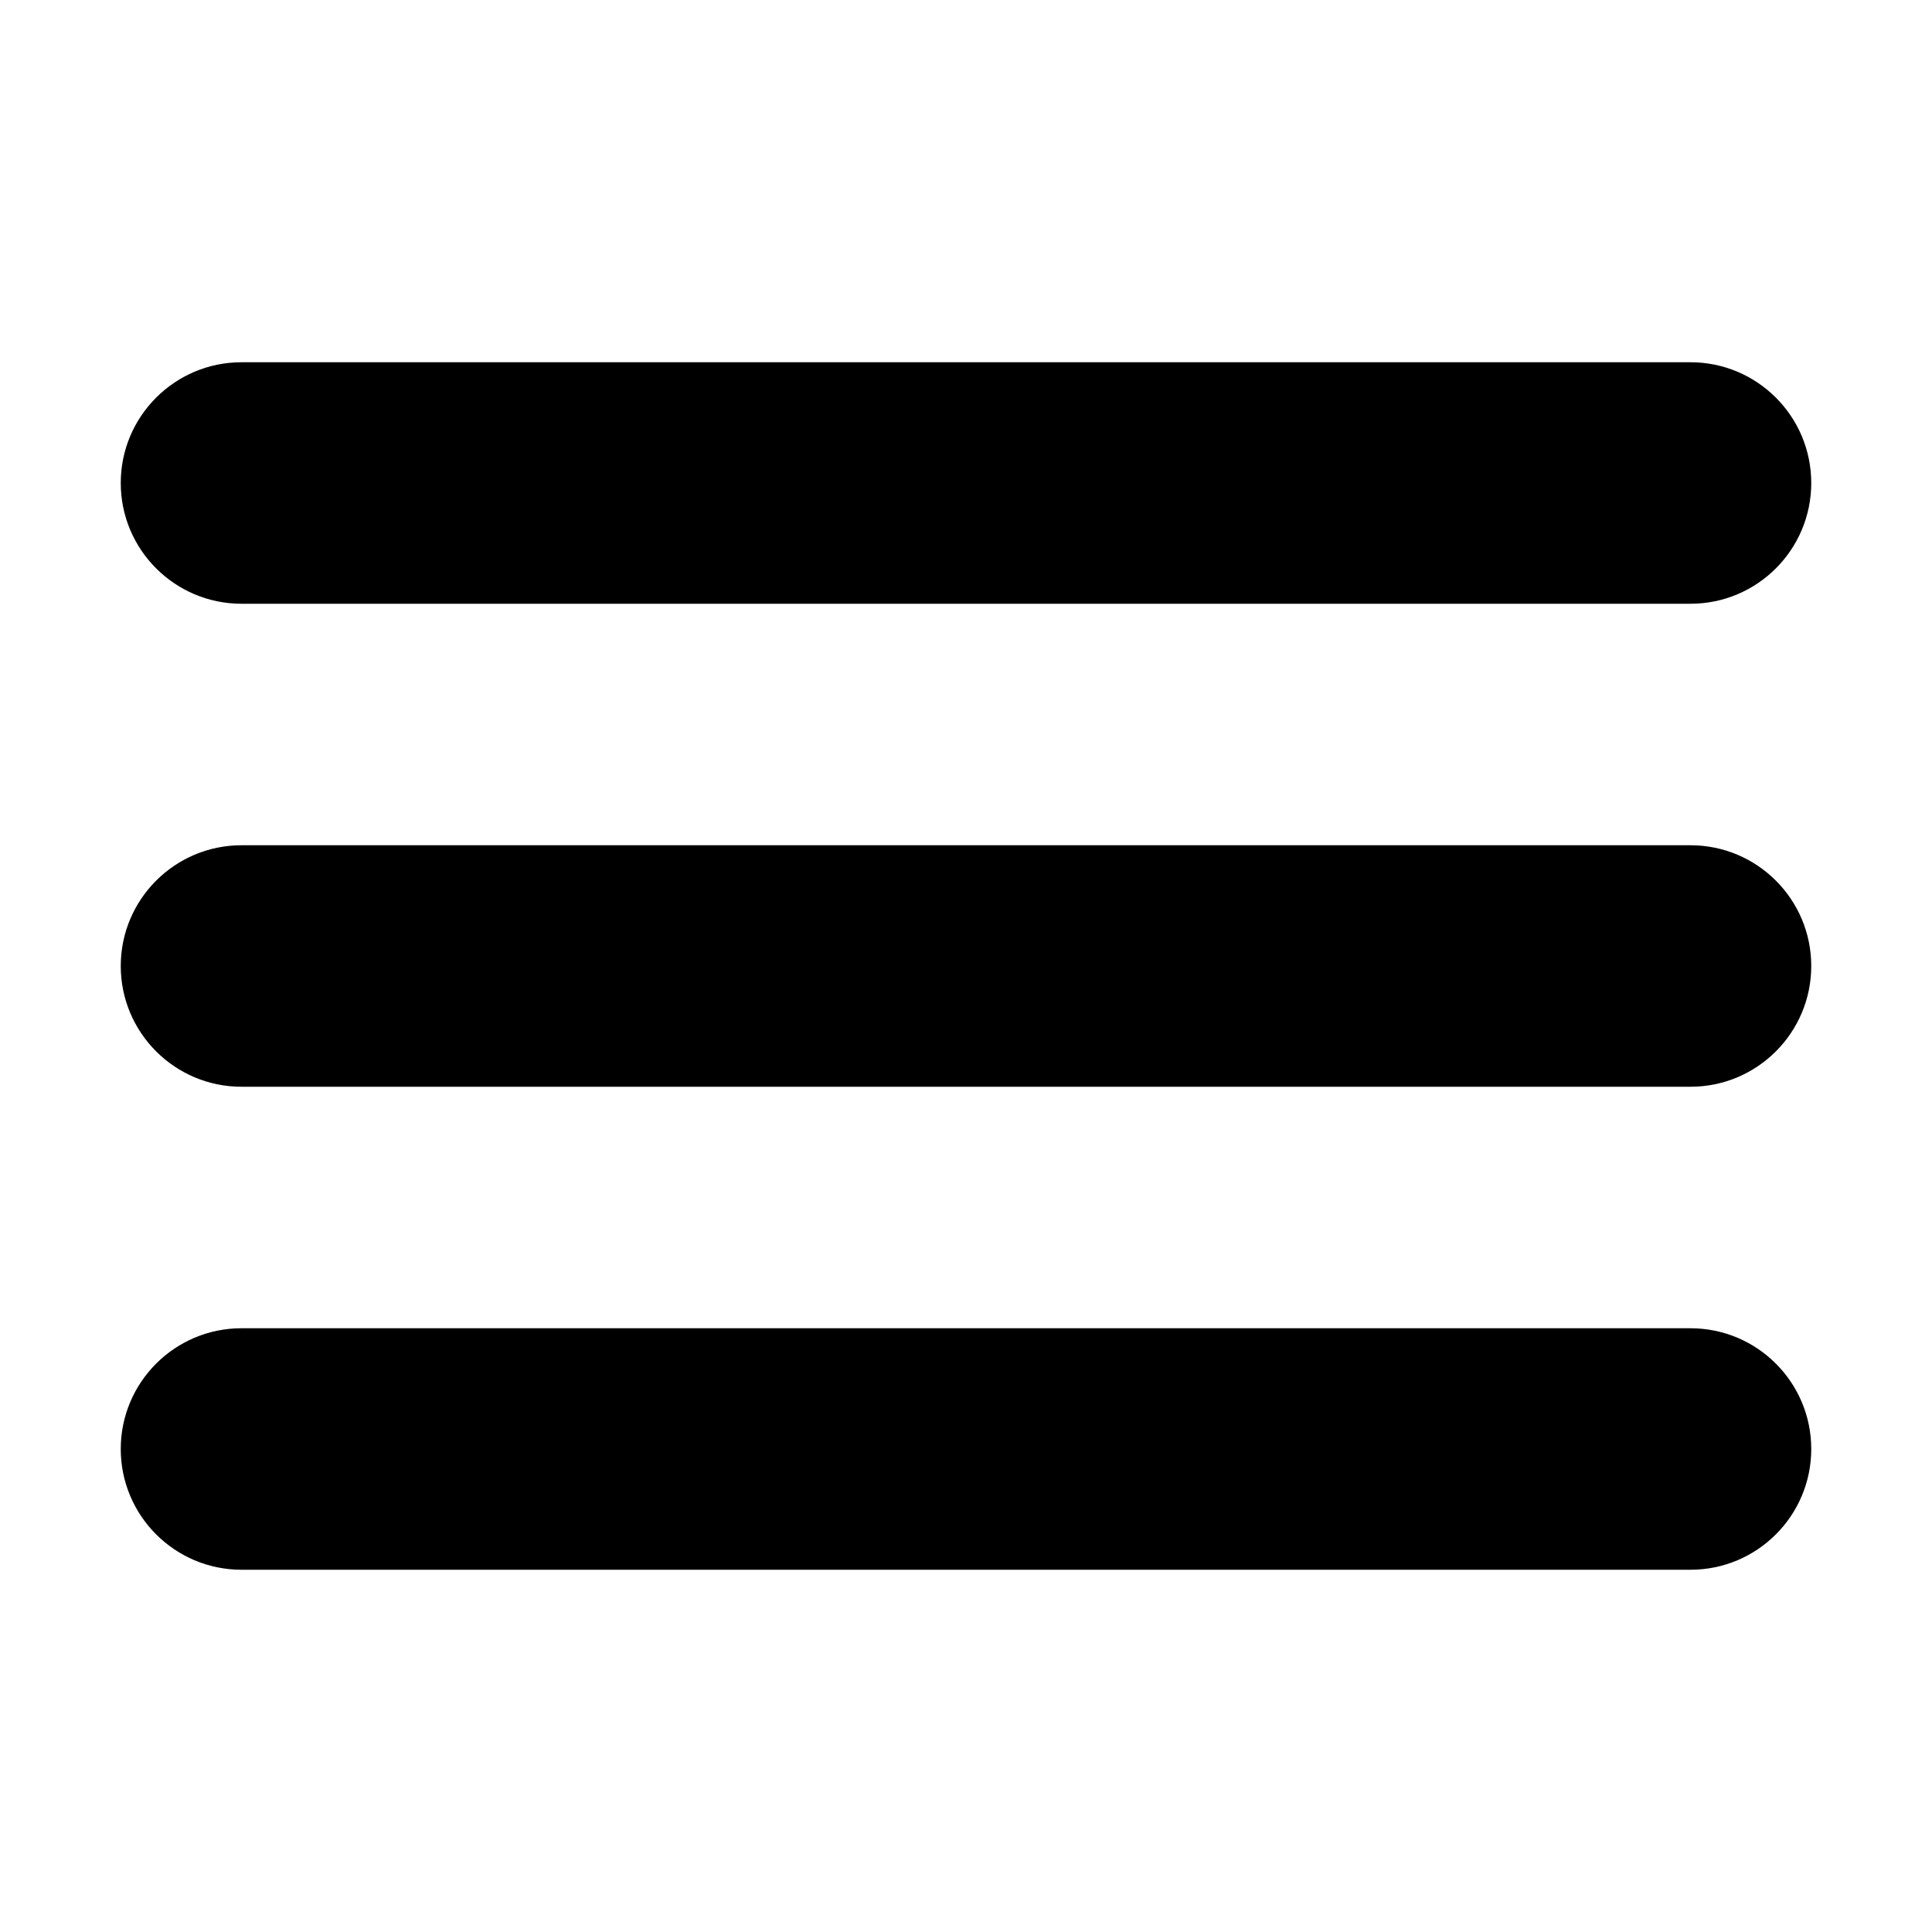
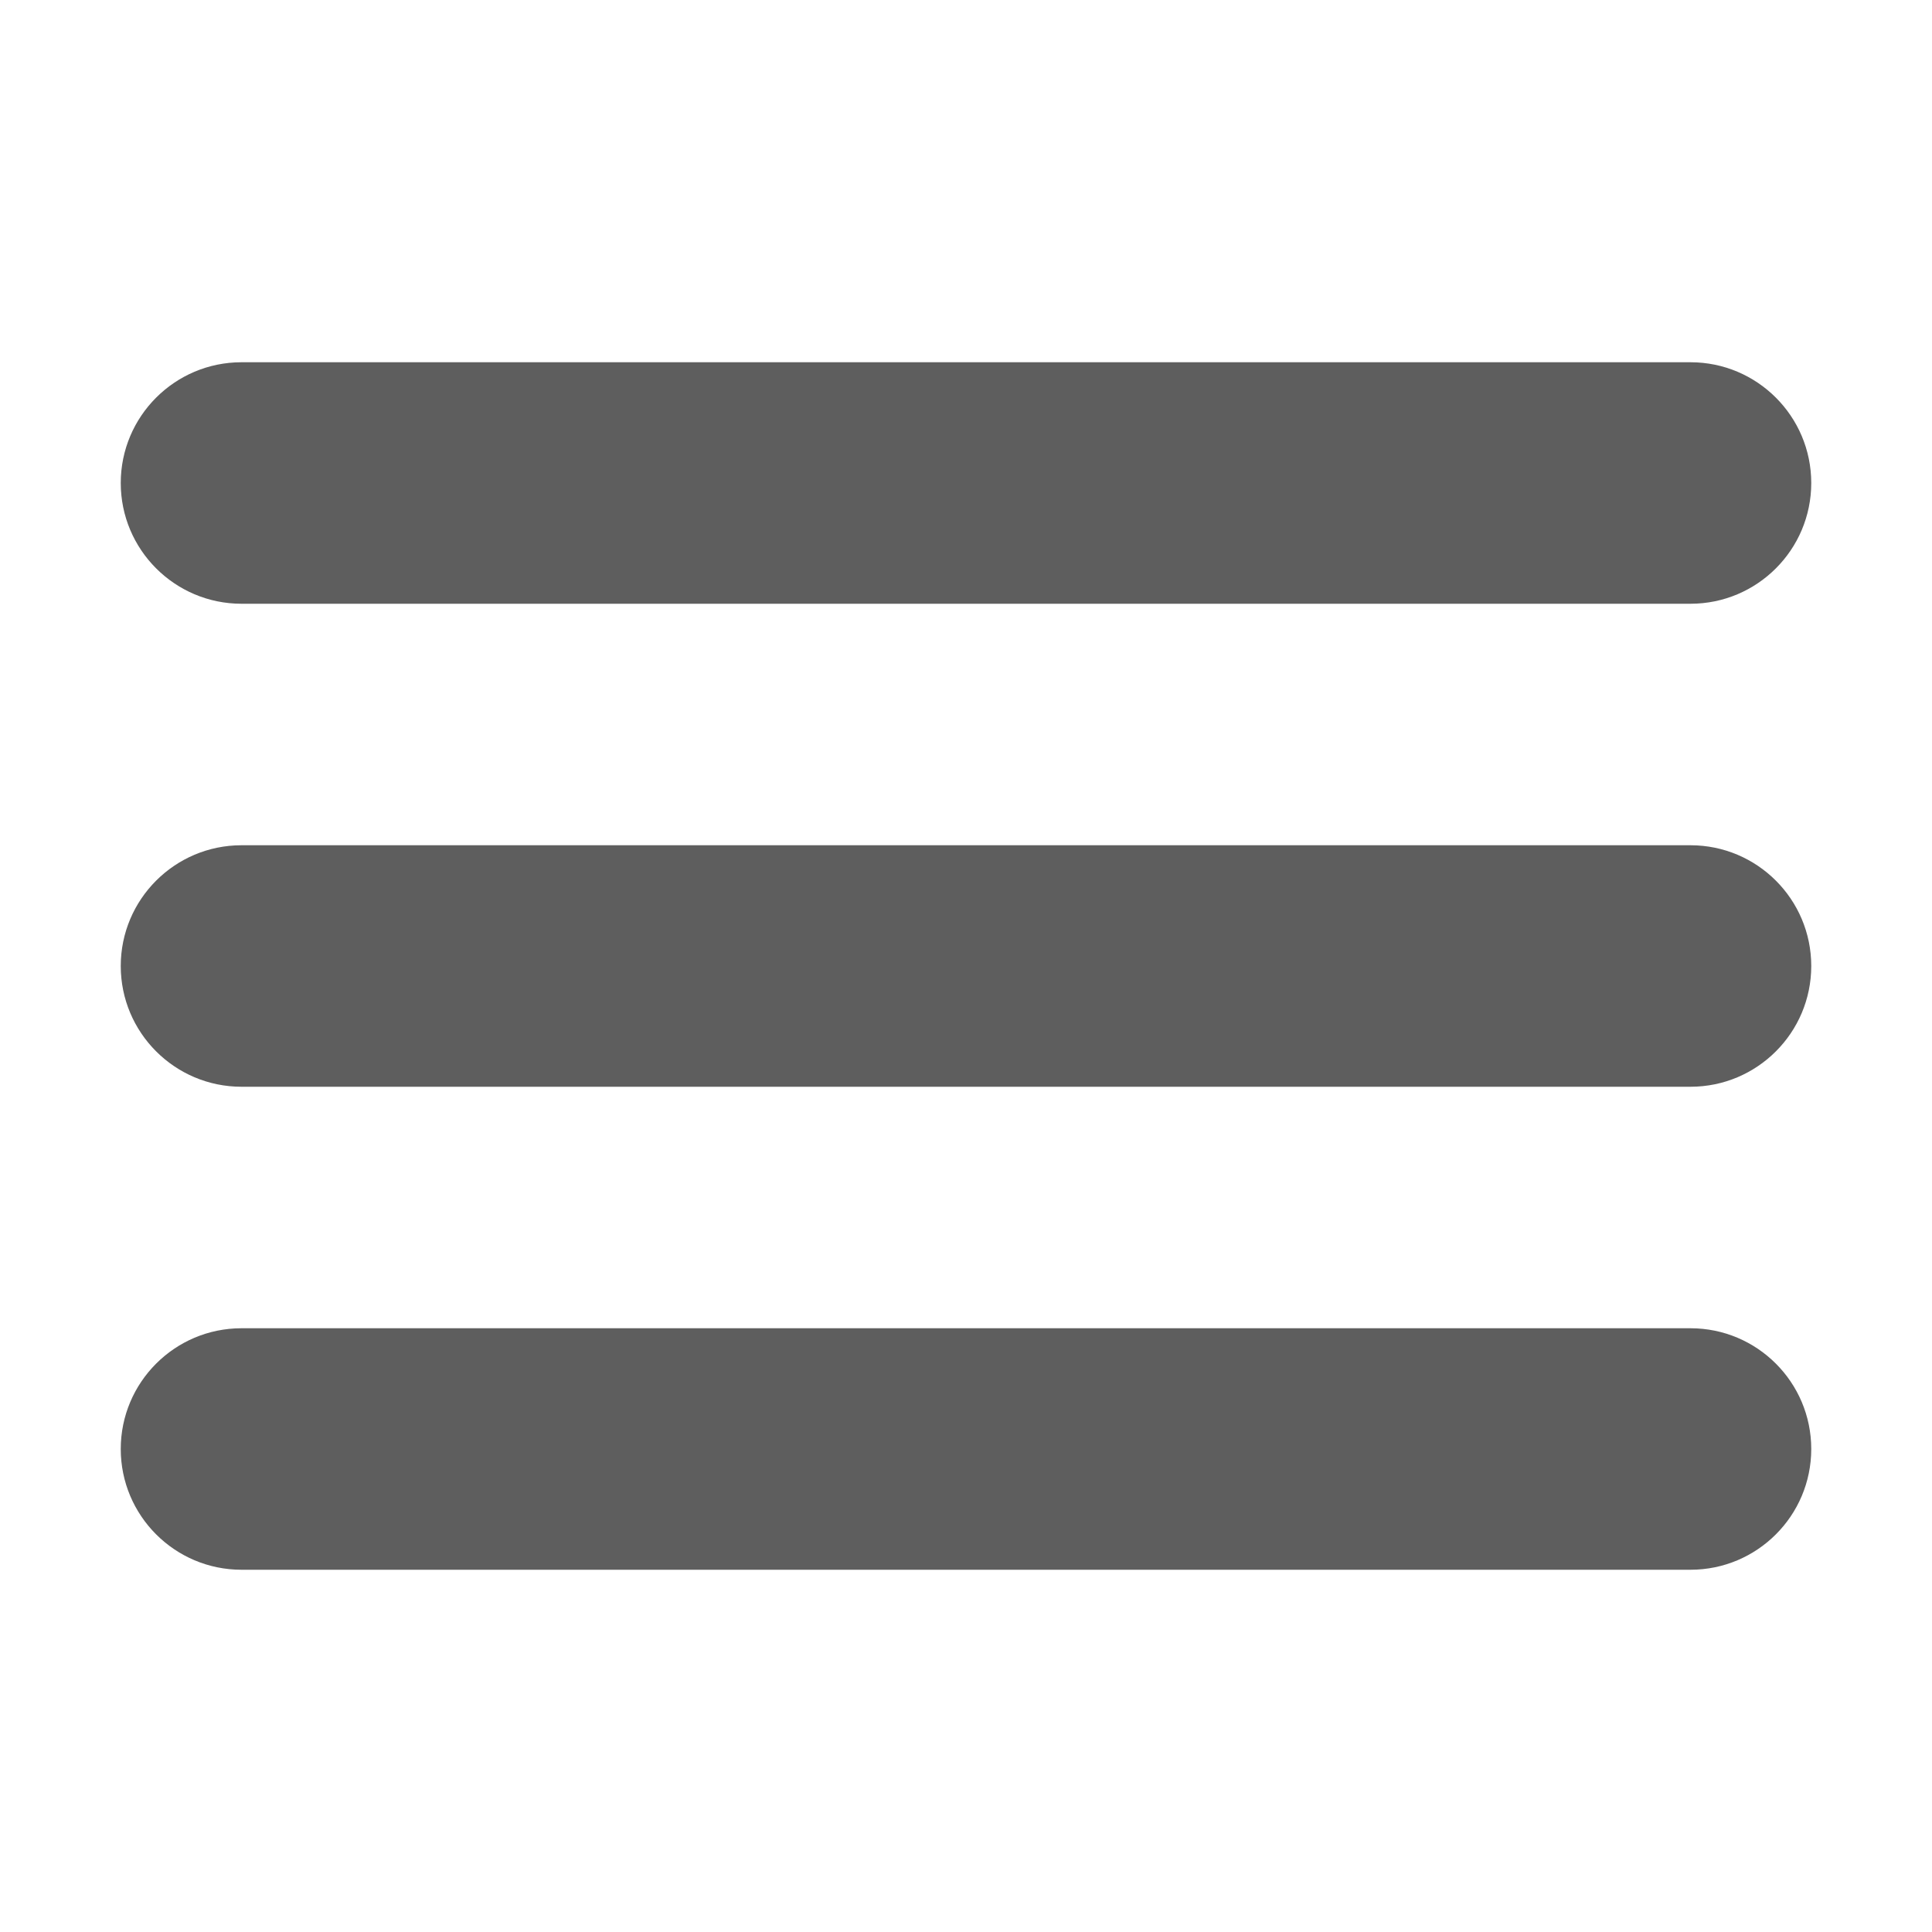
- <svg xmlns="http://www.w3.org/2000/svg" height="32px" id="Layer_1" style="enable-background:new 0 0 32 32;" version="1.1" viewBox="0 0 32 32" width="32px" xml:space="preserve">
+ <svg xmlns="http://www.w3.org/2000/svg" height="32px" id="Layer_1" style="enable-background:new 0 0 32 32;" version="1.1" viewBox="0 0 32 32" fill="#5E5E5E" width="32px" xml:space="preserve">
  <path d="M4,10h24c1.104,0,2-0.896,2-2s-0.896-2-2-2H4C2.896,6,2,6.896,2,8S2.896,10,4,10z M28,14H4c-1.104,0-2,0.896-2,2  s0.896,2,2,2h24c1.104,0,2-0.896,2-2S29.104,14,28,14z M28,22H4c-1.104,0-2,0.896-2,2s0.896,2,2,2h24c1.104,0,2-0.896,2-2  S29.104,22,28,22z" />
</svg>
